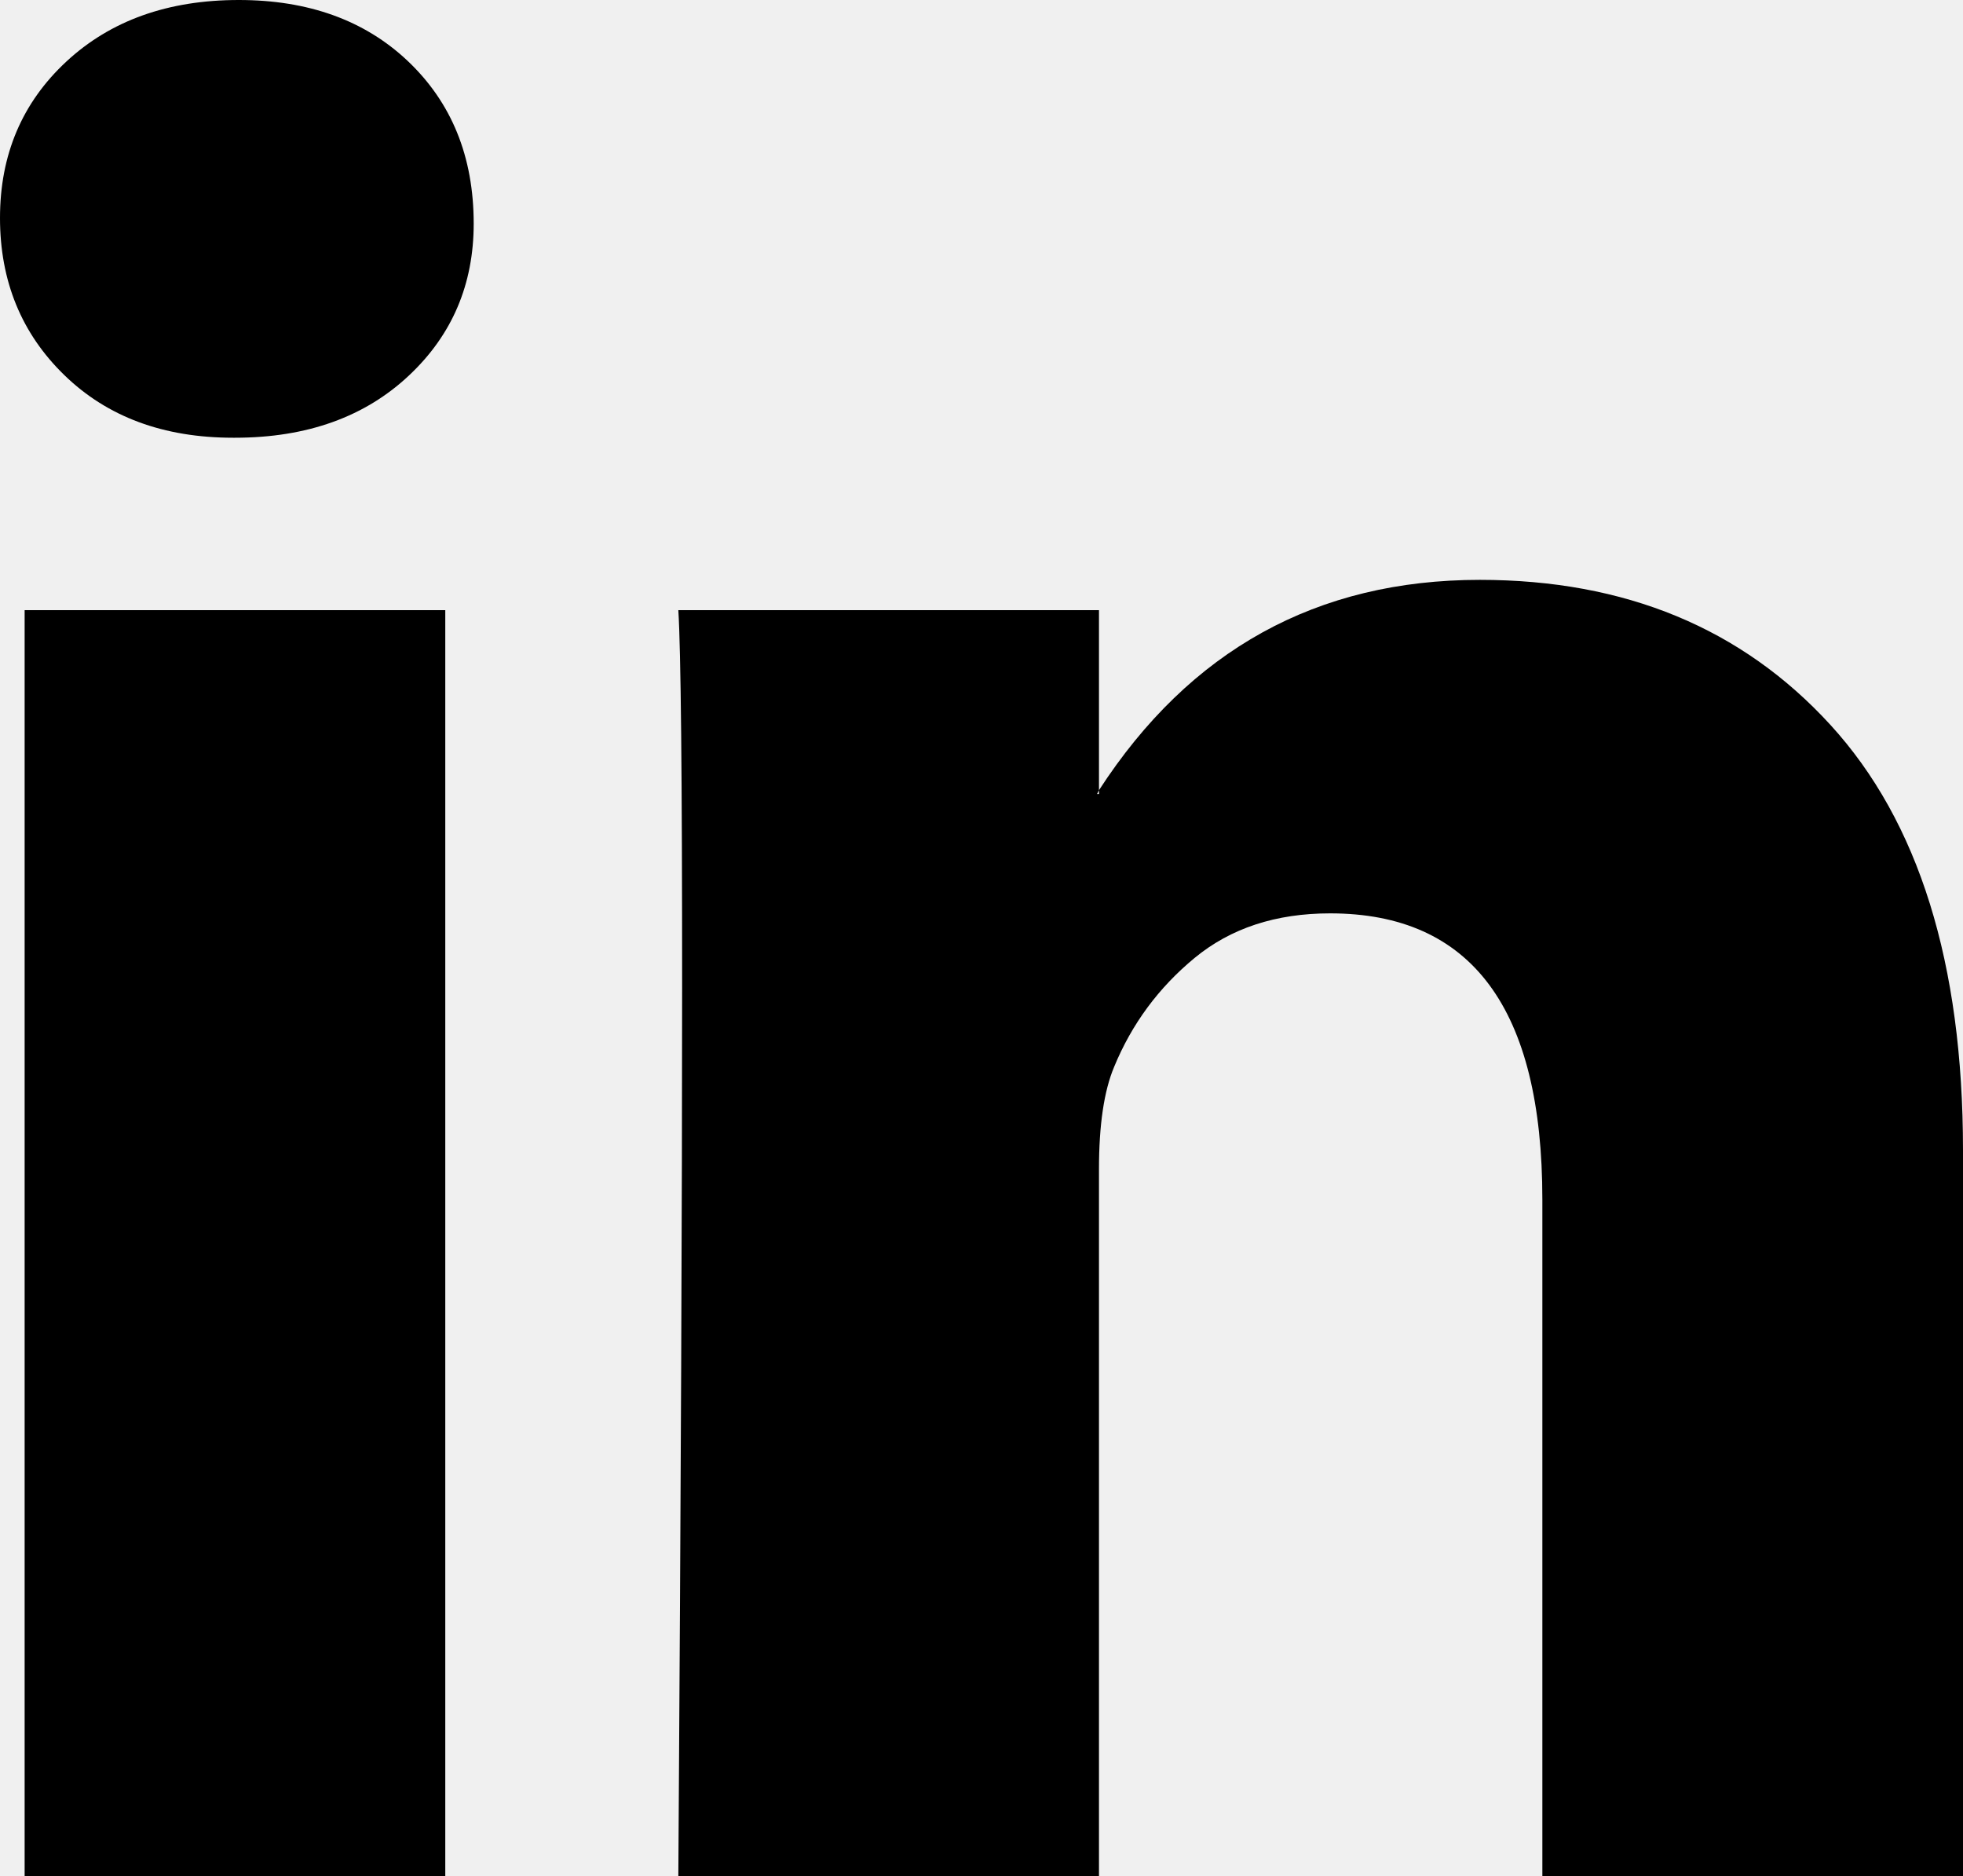
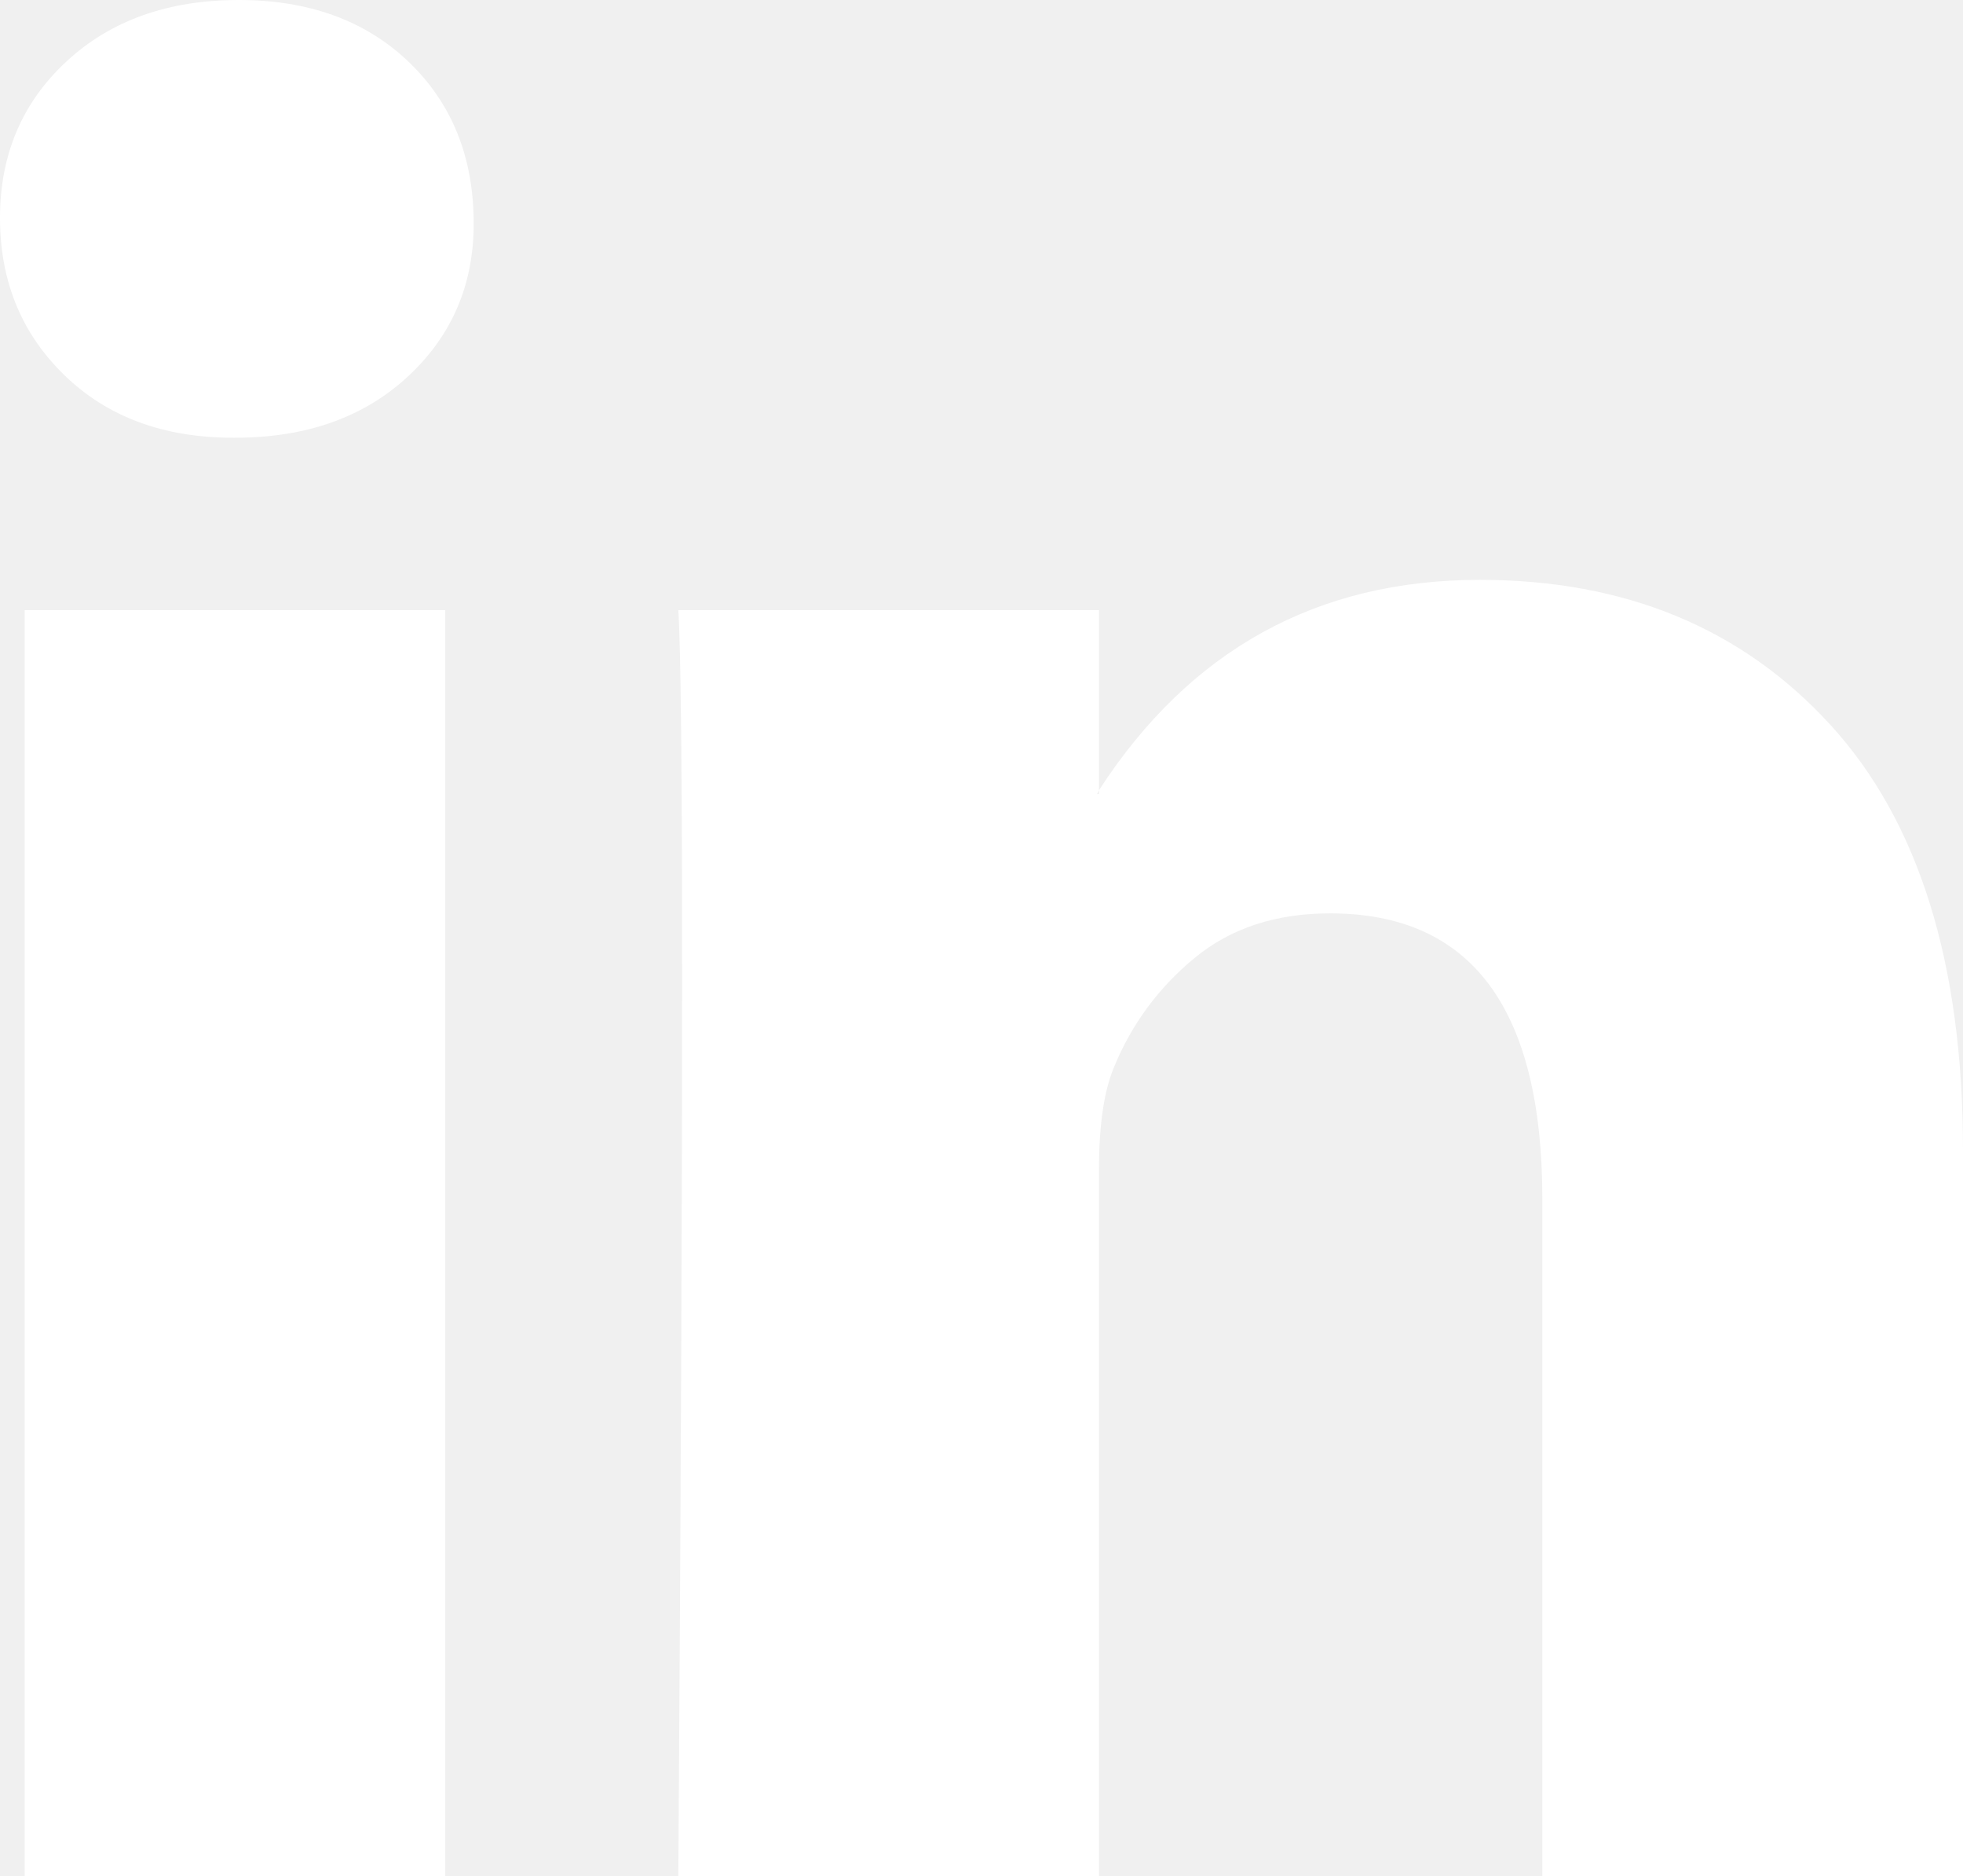
- <svg xmlns="http://www.w3.org/2000/svg" width="2500" height="2389" viewBox="0 5 1036 990" id="linkedin">
-   <path d="M0 120c0-33.334 11.667-60.834 35-82.5C58.333 15.833 88.667 5 126 5c36.667 0 66.333 10.666 89 32 23.333 22 35 50.666 35 86 0 32-11.333 58.666-34 80-23.333 22-54 33-92 33h-1c-36.667 0-66.333-11-89-33S0 153.333 0 120zm13 875V327h222v668H13zm345 0h222V622c0-23.334 2.667-41.334 8-54 9.333-22.667 23.5-41.834 42.5-57.5 19-15.667 42.833-23.5 71.5-23.5 74.667 0 112 50.333 112 151v357h222V612c0-98.667-23.333-173.5-70-224.5S857.667 311 781 311c-86 0-153 37-201 111v2h-1l1-2v-95H358c1.333 21.333 2 87.666 2 199 0 111.333-.667 267.666-2 469z" />
+ <svg xmlns="http://www.w3.org/2000/svg" viewBox="0 5 1036 990" id="Linkedin">
+   <path d="M0 120c0-33.334 11.667-60.834 35-82.5C58.333 15.833 88.667 5 126 5c36.667 0 66.333 10.666 89 32 23.333 22 35 50.666 35 86 0 32-11.333 58.666-34 80-23.333 22-54 33-92 33h-1c-36.667 0-66.333-11-89-33S0 153.333 0 120zm13 875V327h222v668H13zm345 0h222V622c0-23.334 2.667-41.334 8-54 9.333-22.667 23.5-41.834 42.5-57.5 19-15.667 42.833-23.5 71.5-23.5 74.667 0 112 50.333 112 151v357h222V612c0-98.667-23.333-173.5-70-224.5S857.667 311 781 311c-86 0-153 37-201 111v2h-1l1-2v-95H358c1.333 21.333 2 87.666 2 199 0 111.333-.667 267.666-2 469z" fill="#ffffff" class="color000000 svgShape" />
</svg>
